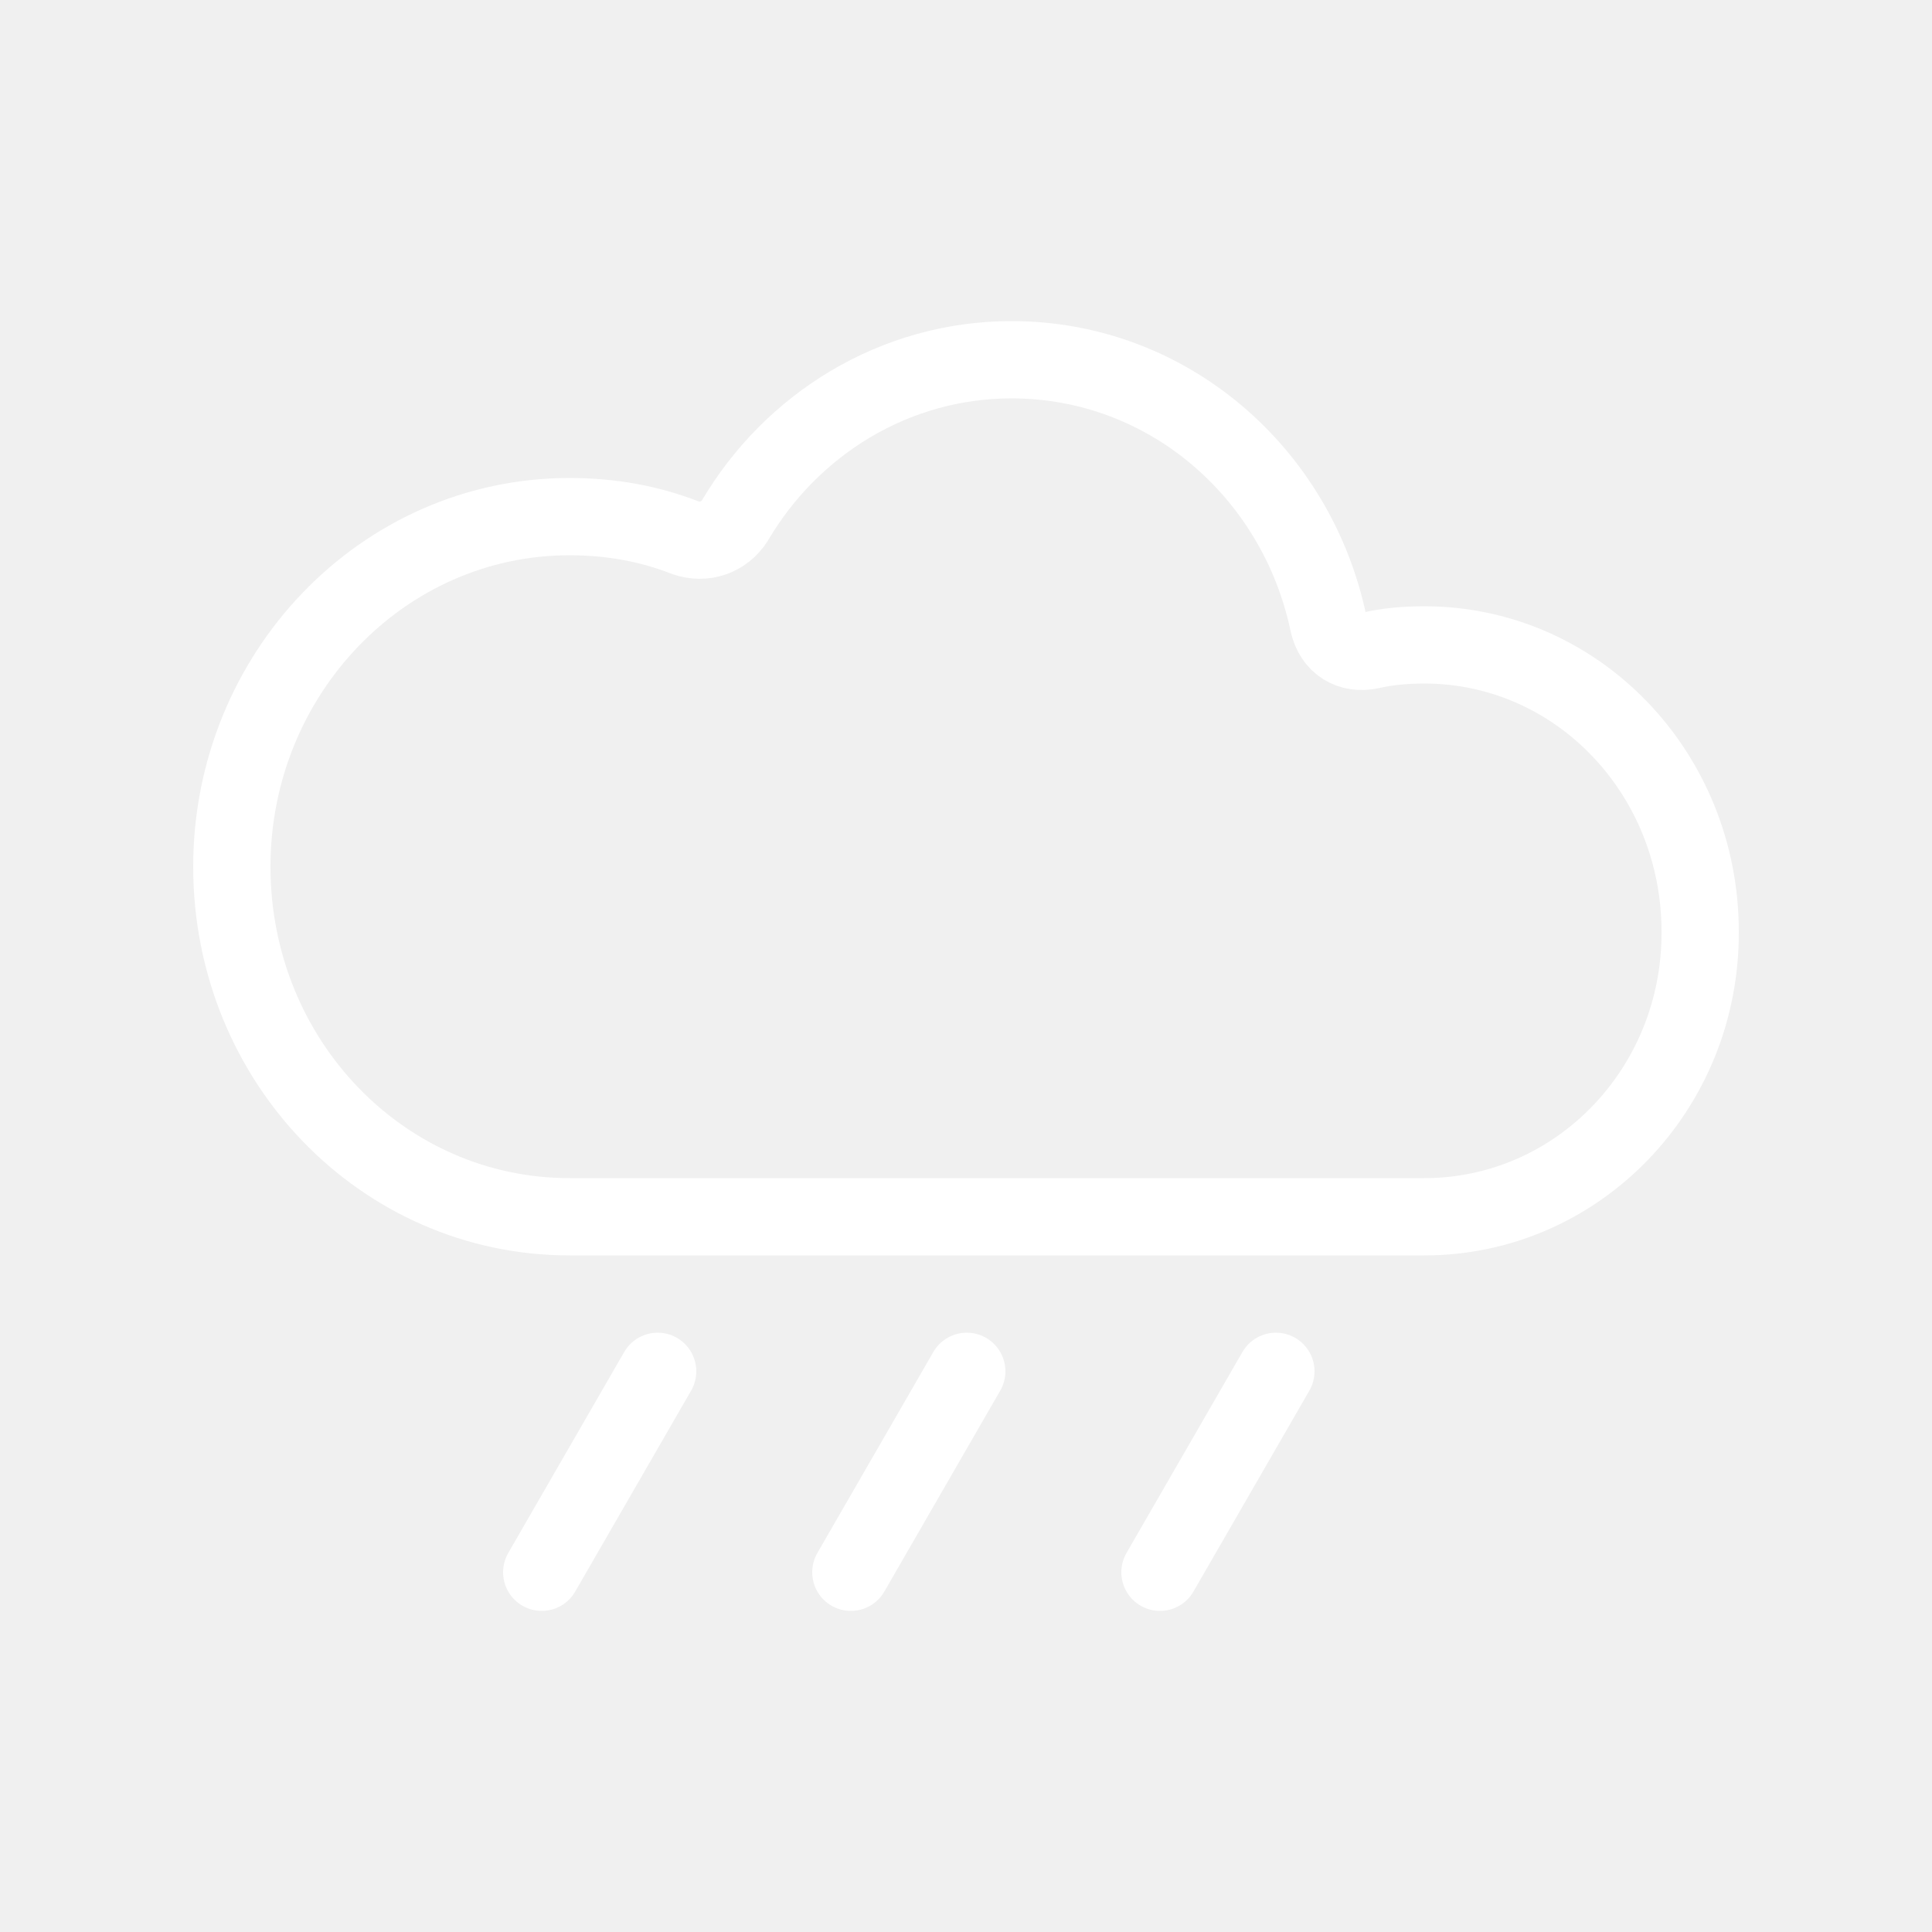
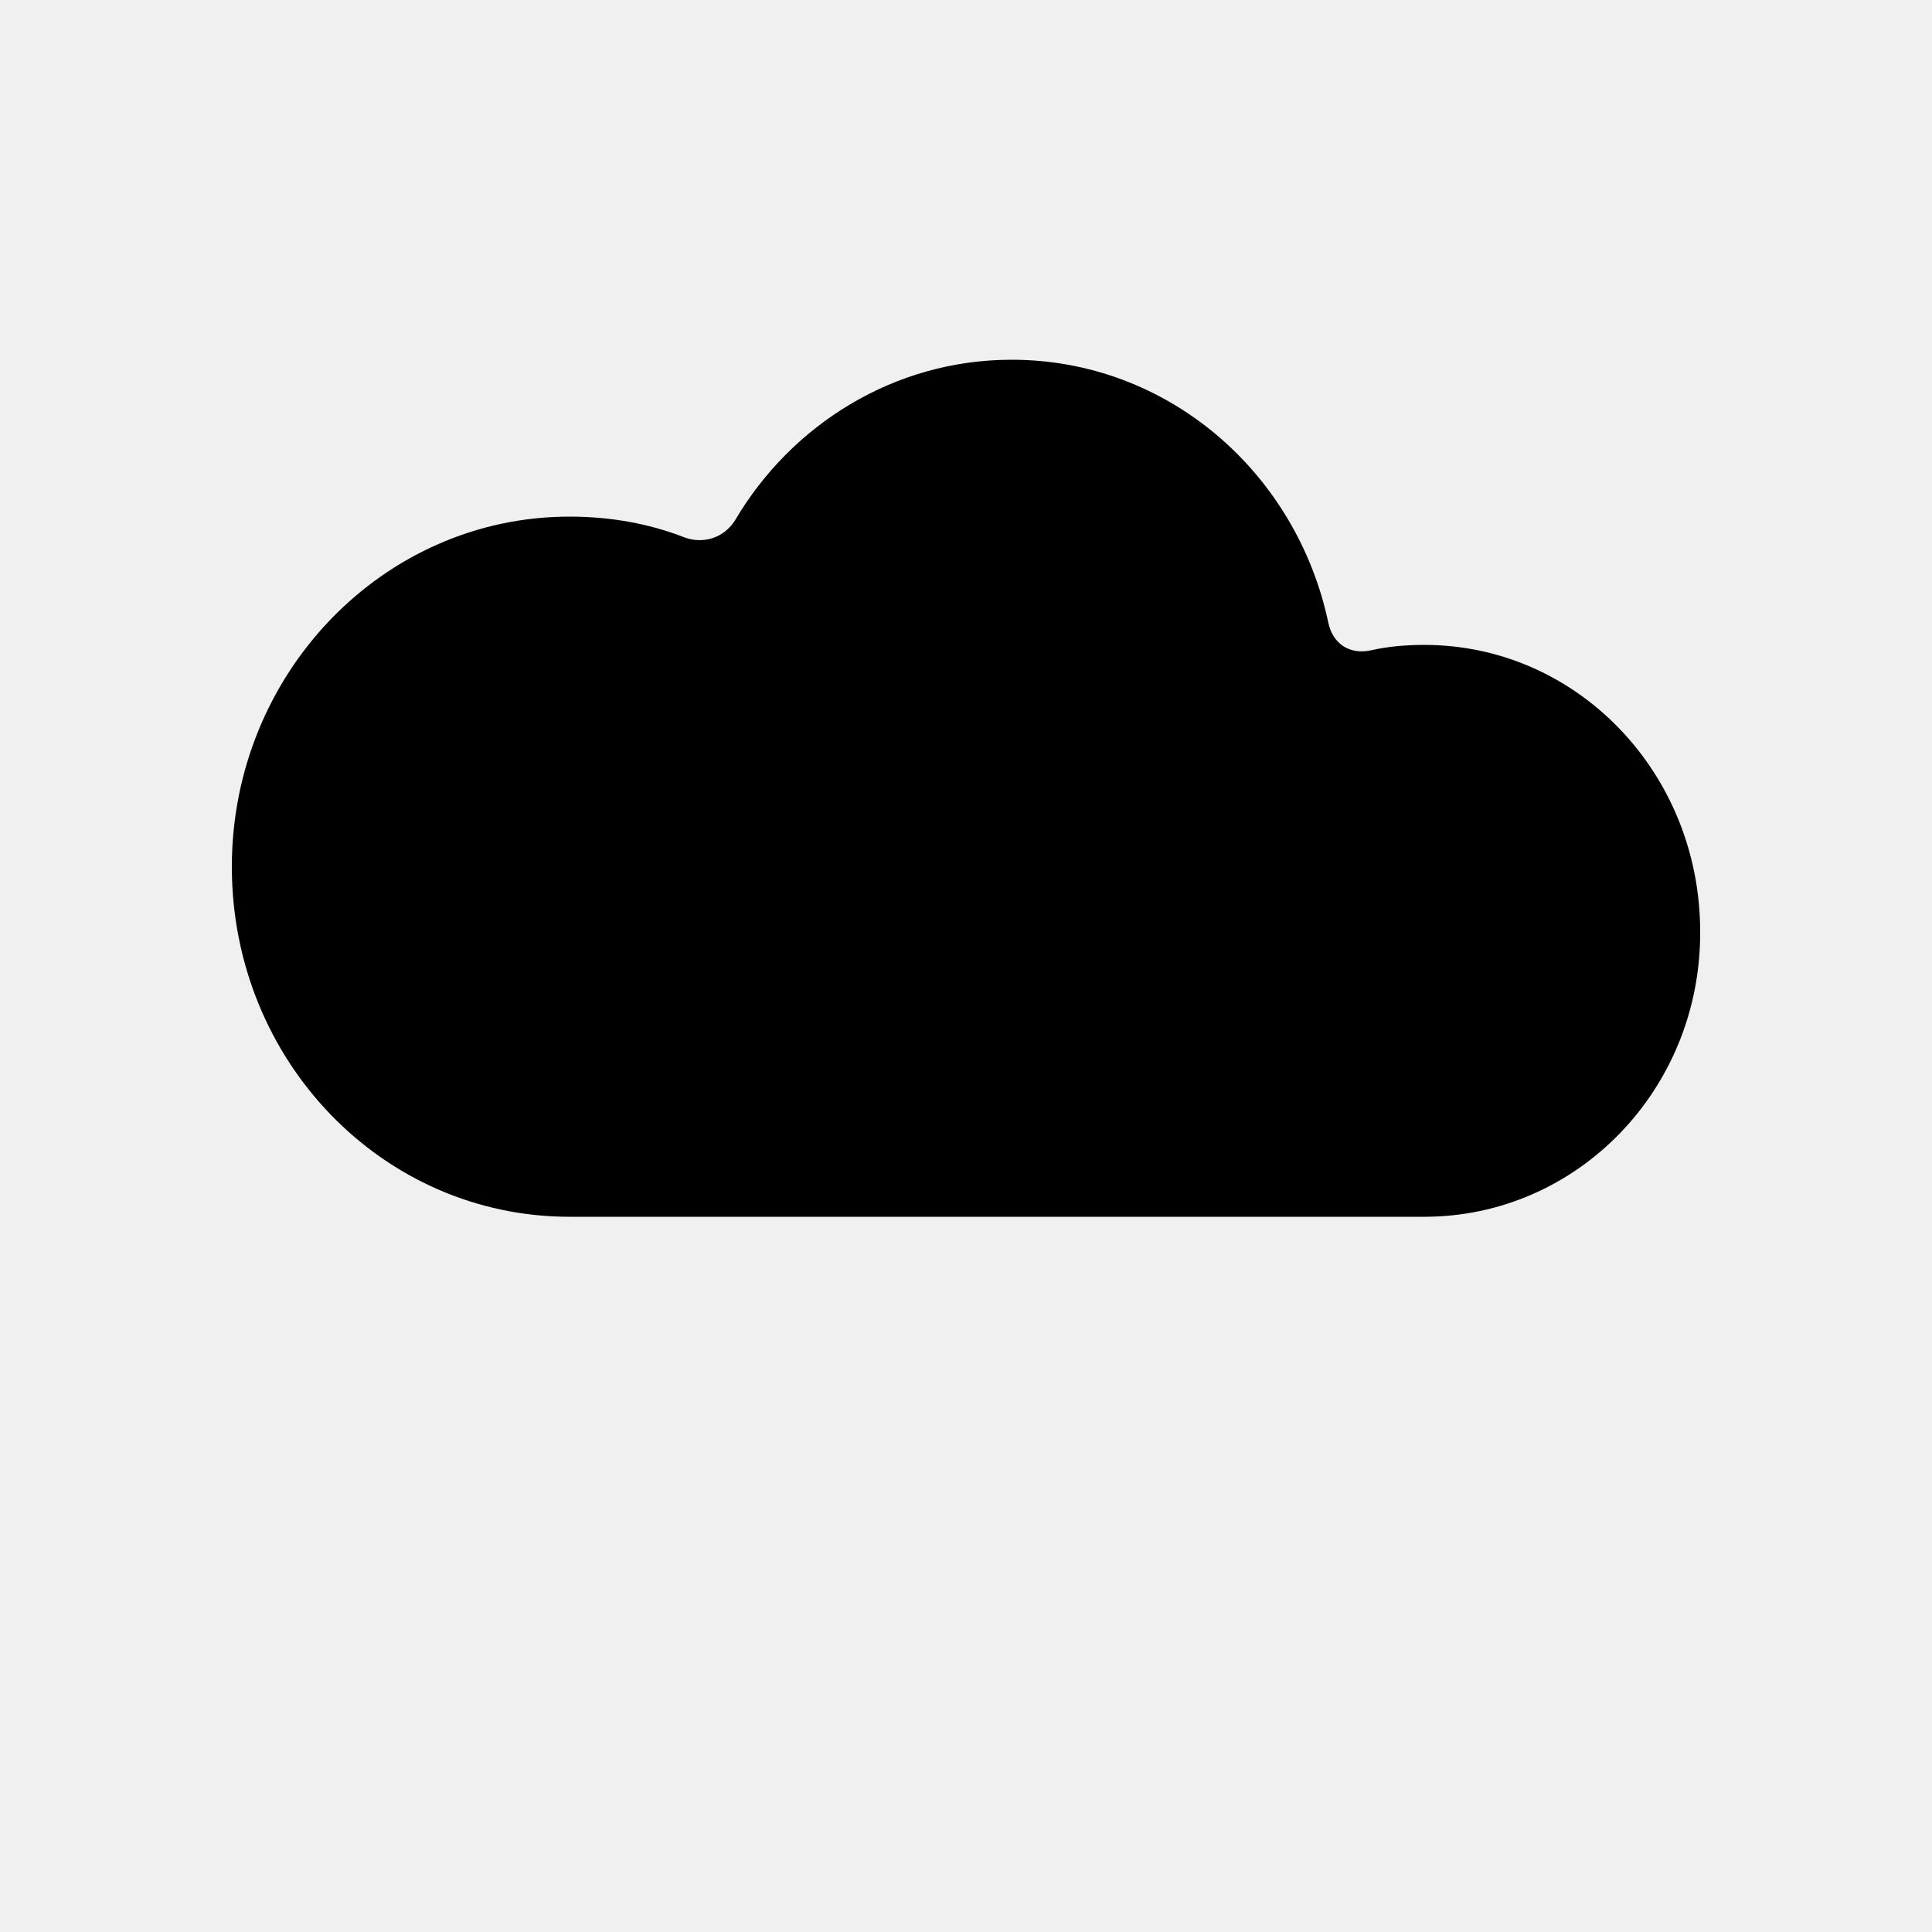
- <svg xmlns="http://www.w3.org/2000/svg" width="64px" height="64px" viewBox="-0.5 0 25 25" fill="none">
+ <svg xmlns="http://www.w3.org/2000/svg" width="45px" height="45px" viewBox="-0.5 0 25 25" fill="auto">
  <g id="SVGRepo_bgCarrier" stroke-width="0" />
  <g id="SVGRepo_tracerCarrier" stroke-linecap="round" stroke-linejoin="round" />
  <g id="SVGRepo_iconCarrier">
-     <path d="M17.93 15.745H6.87C4.45 15.745 2.5 13.725 2.5 11.215C2.5 8.725 4.45 6.685 6.87 6.685C7.4 6.685 7.9 6.775 8.36 6.955C8.61 7.045 8.87 6.955 9.01 6.735C9.74 5.495 11.07 4.655 12.59 4.655C14.61 4.655 16.28 6.115 16.69 8.065C16.75 8.335 16.97 8.475 17.24 8.415C17.46 8.365 17.69 8.345 17.93 8.345C19.91 8.345 21.5 10.005 21.5 12.055C21.51 14.095 19.91 15.745 17.93 15.745Z" stroke="#ffffff" stroke-miterlimit="10" stroke-linecap="round" stroke-linejoin="round" />
-     <path d="M10.51 20.345L12.01 17.745" stroke="#ffffff" stroke-miterlimit="10" stroke-linecap="round" stroke-linejoin="round" />
-     <path d="M14.51 20.345L16.01 17.745" stroke="#ffffff" stroke-miterlimit="10" stroke-linecap="round" stroke-linejoin="round" />
-     <path d="M6.51 20.345L8.01 17.745" stroke="#ffffff" stroke-miterlimit="10" stroke-linecap="round" stroke-linejoin="round" />
+     <path d="M17.93 15.745H6.87C4.45 15.745 2.5 13.725 2.5 11.215C2.5 8.725 4.45 6.685 6.87 6.685C7.4 6.685 7.9 6.775 8.36 6.955C8.61 7.045 8.87 6.955 9.01 6.735C9.74 5.495 11.07 4.655 12.59 4.655C14.61 4.655 16.28 6.115 16.69 8.065C16.75 8.335 16.97 8.475 17.24 8.415C17.46 8.365 17.69 8.345 17.93 8.345C19.91 8.345 21.5 10.005 21.5 12.055C21.51 14.095 19.91 15.745 17.93 15.745Z" stroke="auto" stroke-miterlimit="10" stroke-linecap="round" stroke-linejoin="round" />
+     <path d="M10.51 20.345L12.01 17.745" stroke="auto" stroke-miterlimit="10" stroke-linecap="round" stroke-linejoin="round" />
+     <path d="M14.51 20.345L16.01 17.745" stroke="auto" stroke-miterlimit="10" stroke-linecap="round" stroke-linejoin="round" />
+     <path d="M6.51 20.345L8.01 17.745" stroke="auto" stroke-miterlimit="10" stroke-linecap="round" stroke-linejoin="round" />
  </g>
</svg>
